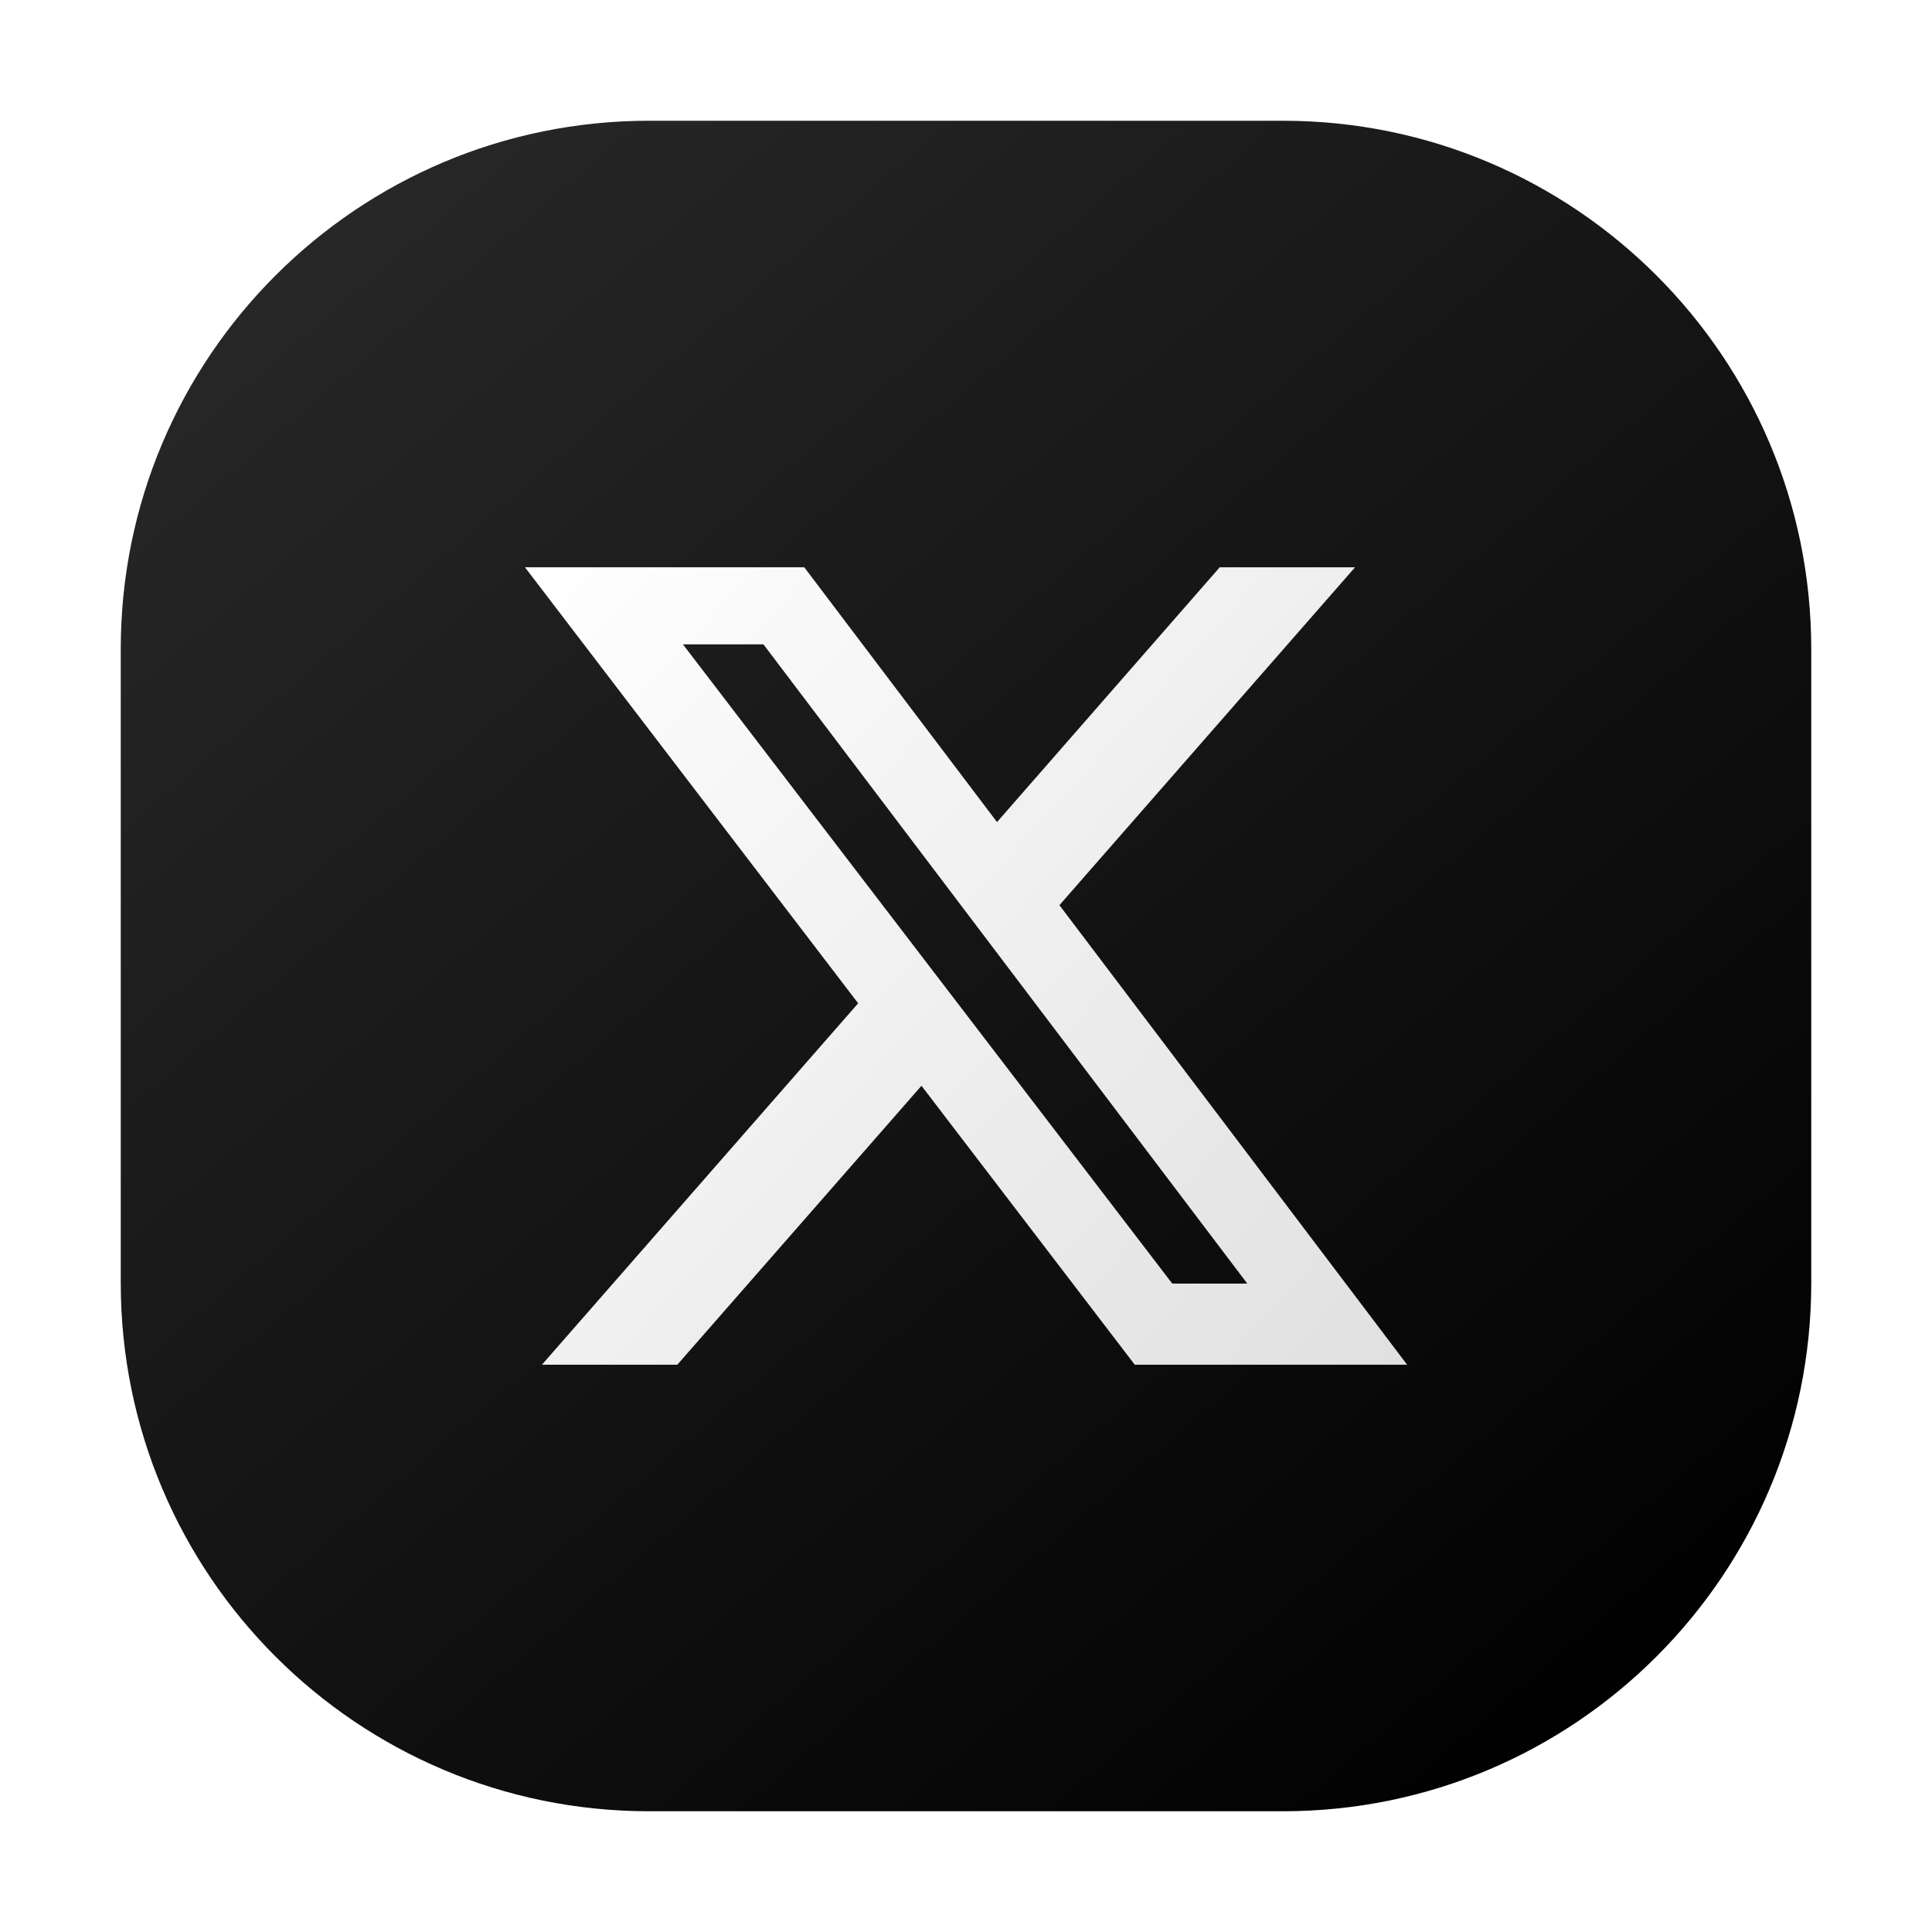
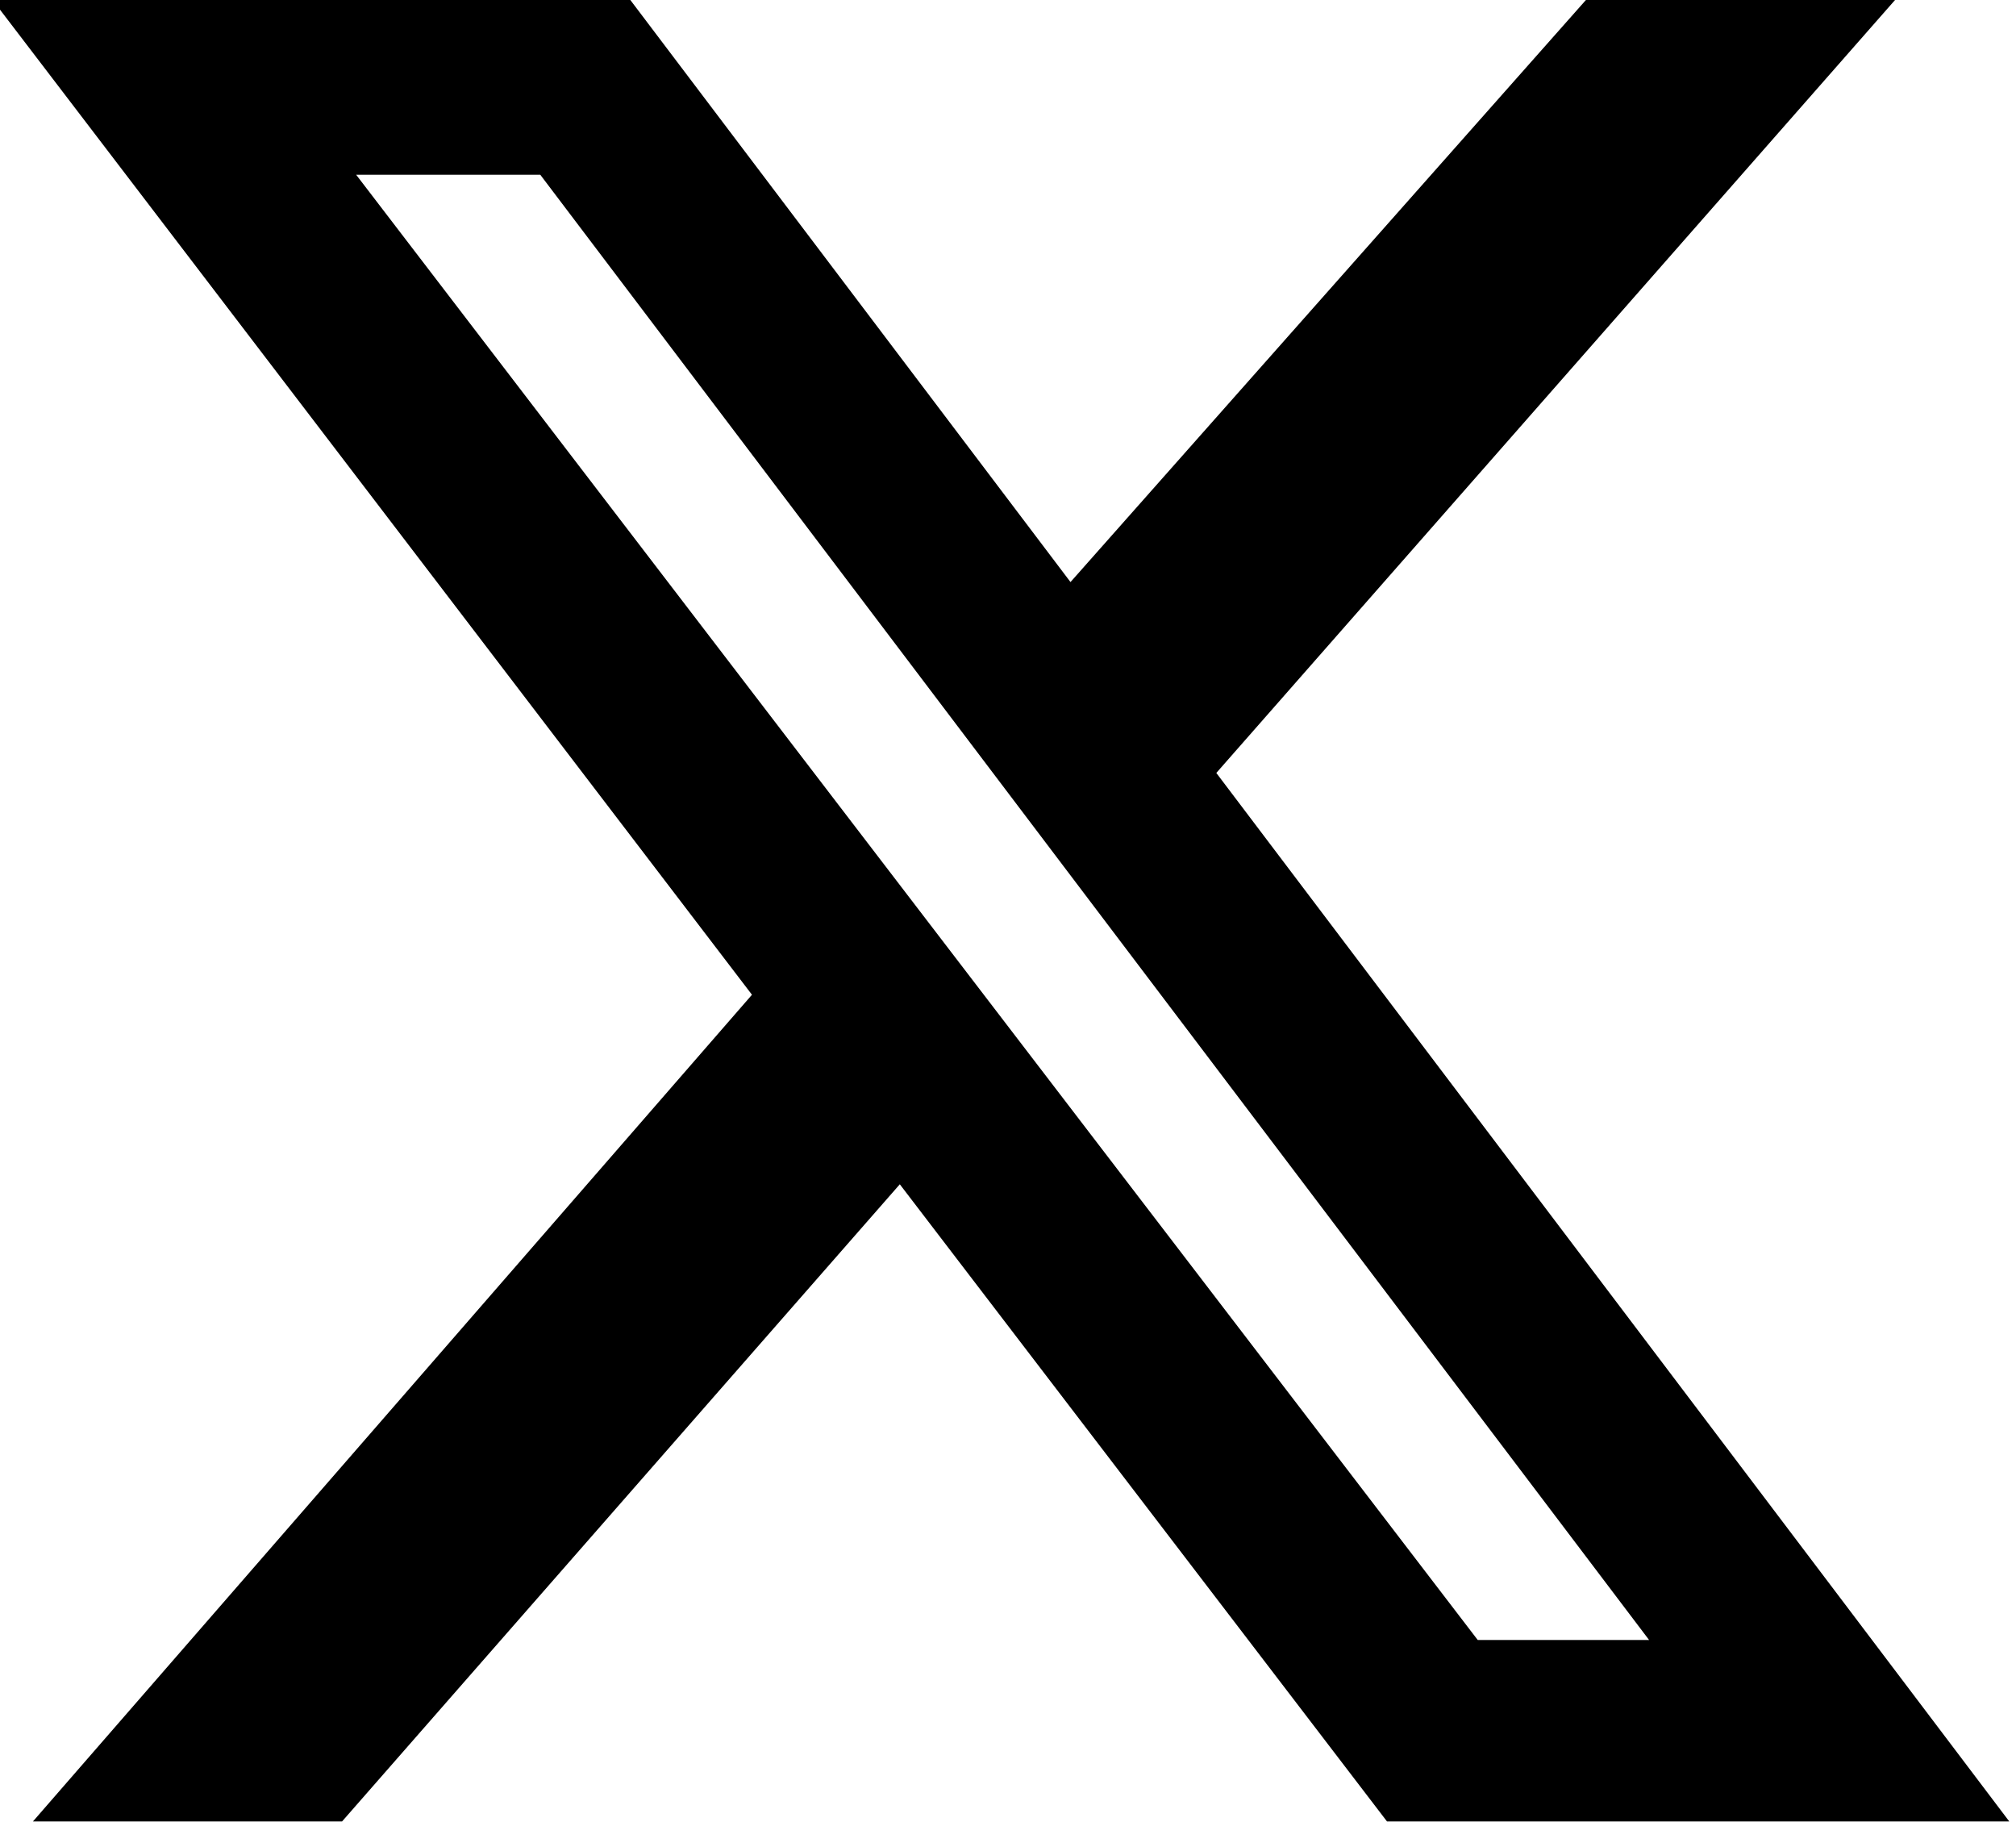
- <svg xmlns="http://www.w3.org/2000/svg" viewBox="0 0 256 256" id="x_corp">
-   <rect width="224" height="224" x="16" y="16" fill="url(#x_bg)" rx="70" />
-   <g transform="translate(128, 128)">
-     <path fill="url(#x_icon)" transform="translate(-119.26, -127.5)" d="M152.88 74.67H170.81L131.64 119.44L177.71 180.33H141.62L113.36 143.37L81.01 180.33H63.07L104.97 132.44L60.82 74.67H97.83L123.37 108.43L152.88 74.67ZM146.59 169.58H156.53L92.42 84.88H81.75L146.59 169.58Z" />
-   </g>
-   <defs>
-     <linearGradient id="x_bg" x1="16" x2="208" y1="16" y2="240" gradientUnits="userSpaceOnUse">
-       <stop stop-color="#2B2B2B" />
-       <stop offset="1" stop-color="#000000" />
-     </linearGradient>
-     <linearGradient id="x_icon" x1="60.82" x2="177.71" y1="74.67" y2="180.33" gradientUnits="userSpaceOnUse">
-       <stop stop-color="#FFFFFF" />
-       <stop offset="1" stop-color="#E0E0E0" />
-     </linearGradient>
-   </defs>
+ <svg xmlns="http://www.w3.org/2000/svg" width="300" height="271">
+   <path d="m236 0h46l-101 115 118 156h-92.6l-72.5-94.8-83 94.8h-46l107-123-113-148h94.9l65.5 86.6zm-16.1 244h25.5l-165-218h-27.4z" />
</svg>
